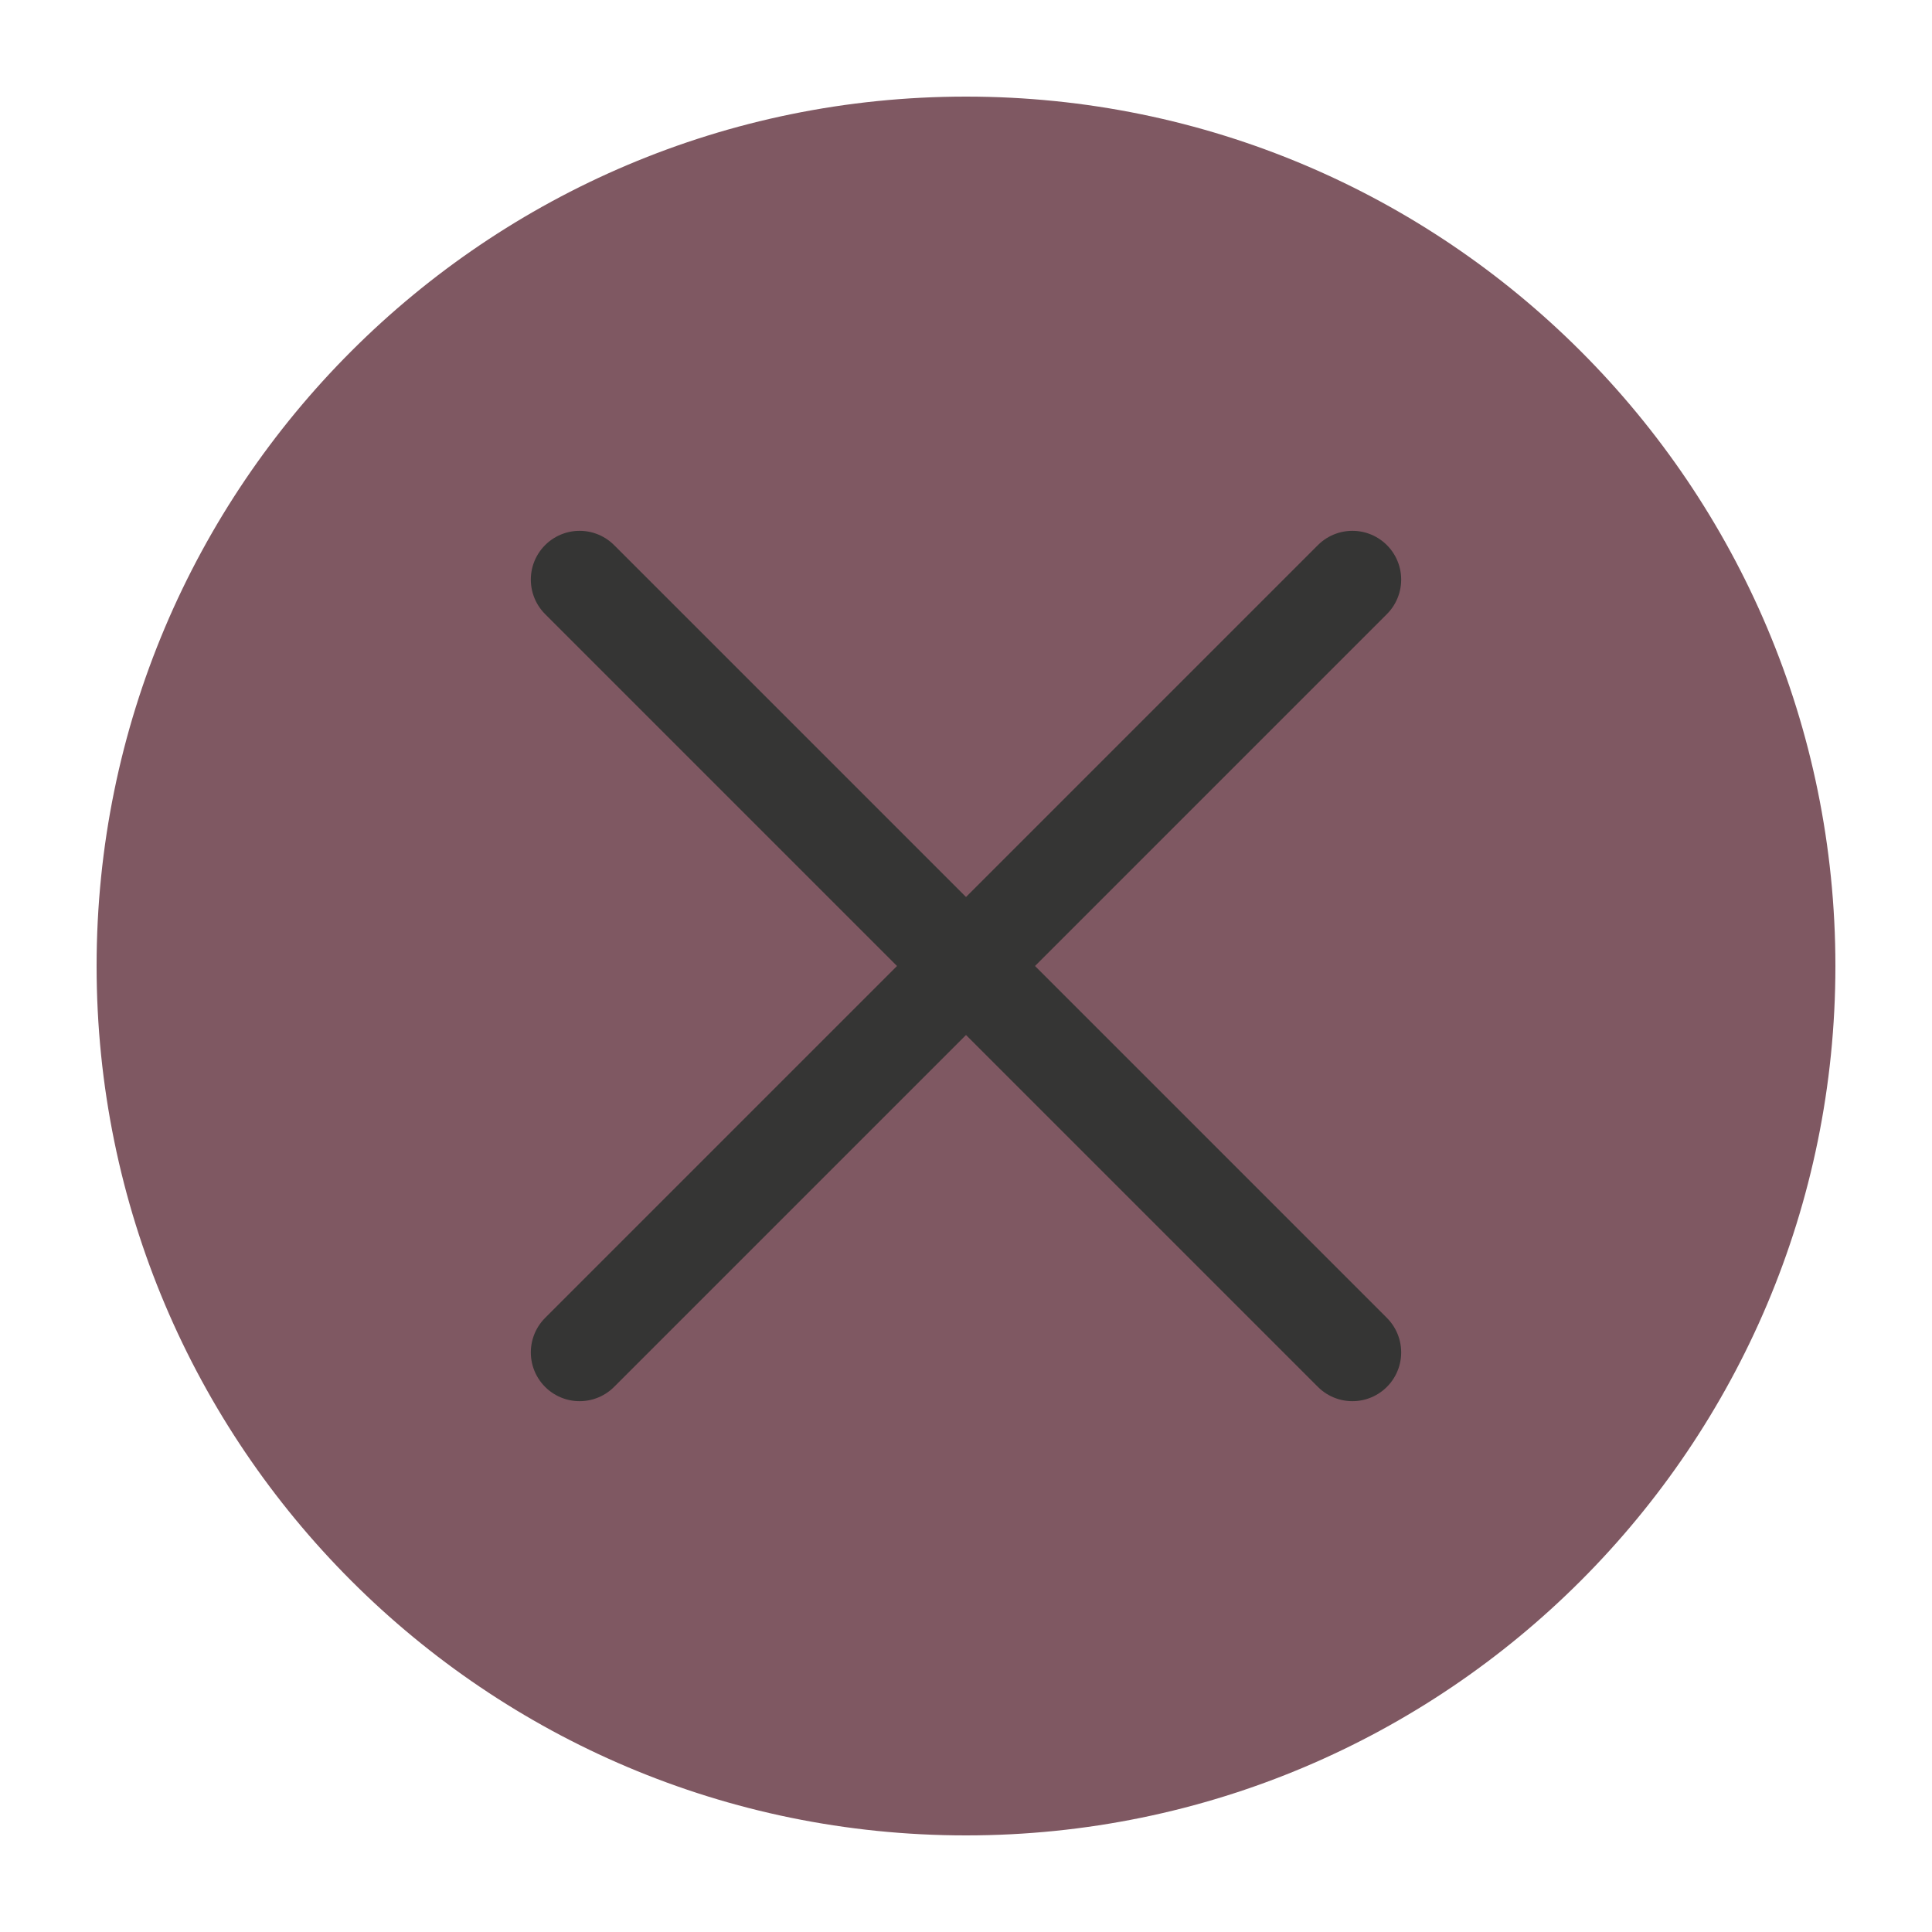
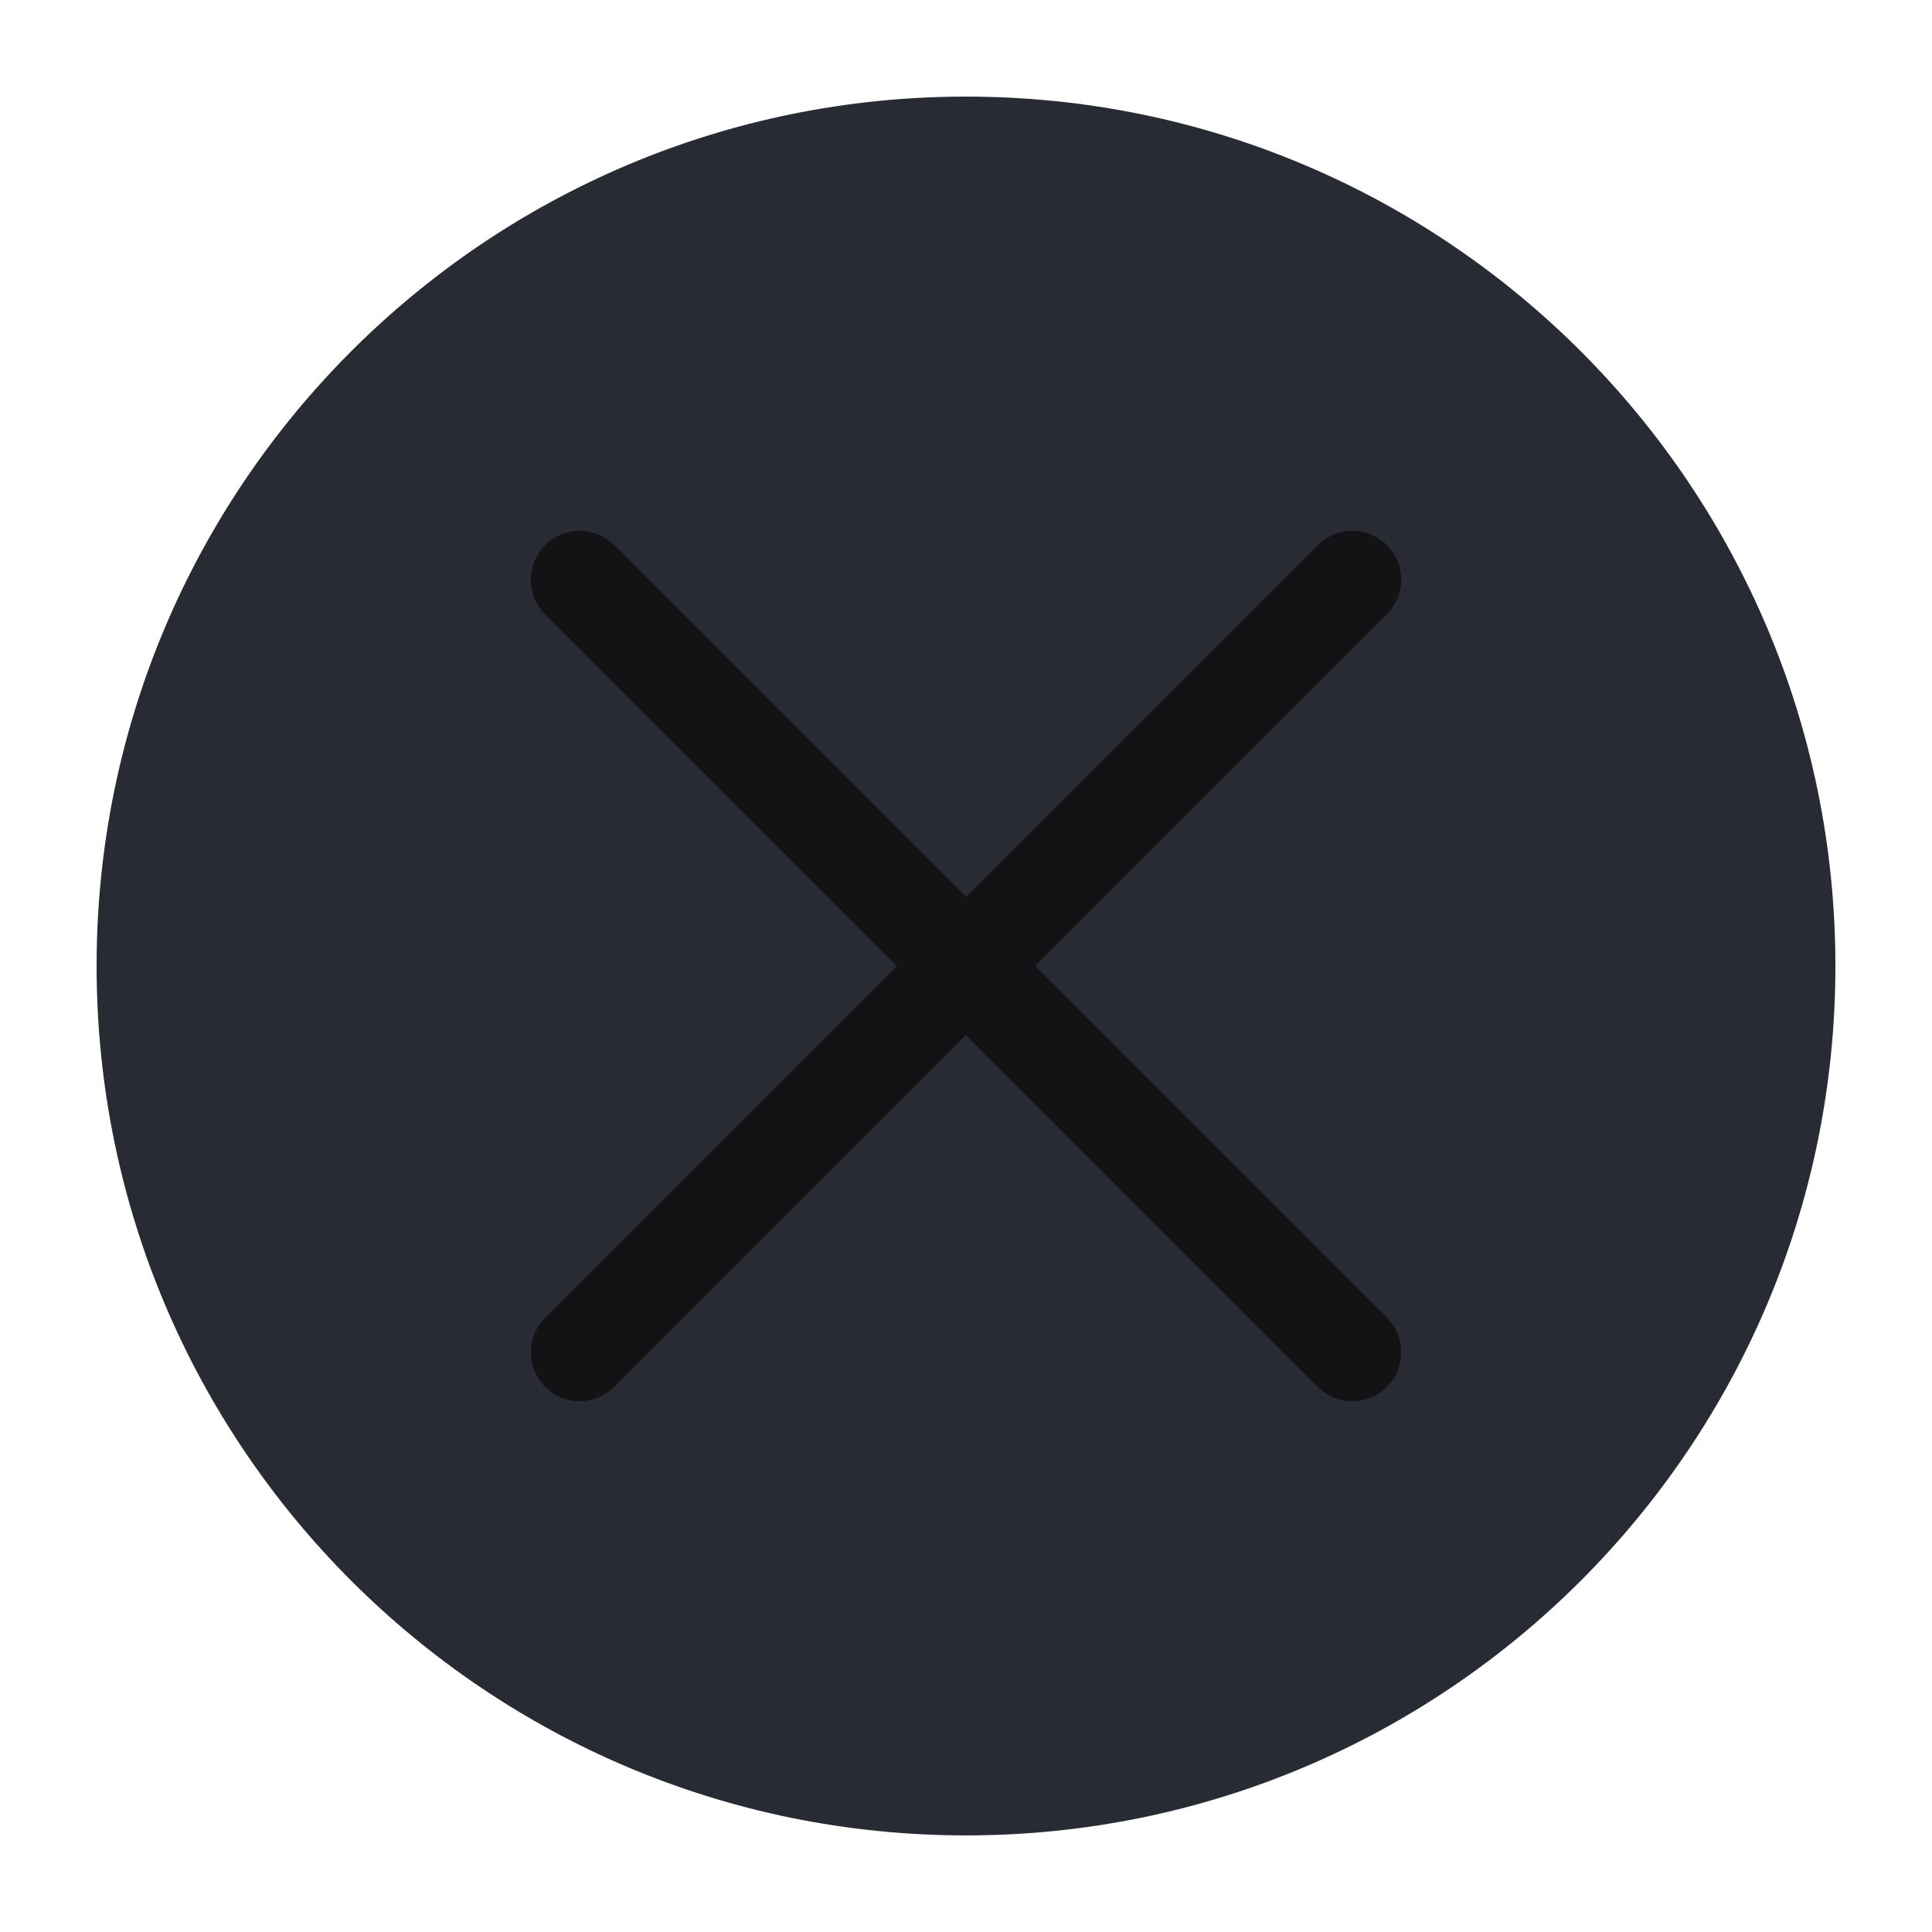
<svg xmlns="http://www.w3.org/2000/svg" viewBox="0 0 50 50" version="1.2" baseProfile="tiny">
  <defs>
</defs>
  <g fill="none" stroke="black" stroke-width="1" fill-rule="evenodd" stroke-linecap="square" stroke-linejoin="bevel">
    <g fill="none" stroke="#000000" stroke-opacity="1" stroke-width="1" stroke-linecap="square" stroke-linejoin="bevel" transform="matrix(1,0,0,1,0,0)" font-family="Noto Sans" font-size="10" font-weight="400" font-style="normal">
</g>
-     <g fill="#7f5862" fill-opacity="1" stroke="none" transform="matrix(2.5,0,0,2.5,2.5,2.5)" font-family="Noto Sans" font-size="10" font-weight="400" font-style="normal">
+     <g fill="#292b34" fill-opacity="1" stroke="none" transform="matrix(2.5,0,0,2.5,2.5,2.5)" font-family="Noto Sans" font-size="10" font-weight="400" font-style="normal">
      <circle cx="9" cy="9" r="9" />
    </g>
-     <g fill="none" stroke="#353534" stroke-opacity="1" stroke-width="1.01" stroke-linecap="round" stroke-linejoin="miter" stroke-miterlimit="2" transform="matrix(2.5,0,0,2.5,2.5,2.5)" font-family="Noto Sans" font-size="10" font-weight="400" font-style="normal">
+     <g fill="none" stroke="#141215" stroke-opacity="1" stroke-width="1.01" stroke-linecap="round" stroke-linejoin="miter" stroke-miterlimit="2" transform="matrix(2.5,0,0,2.5,2.5,2.5)" font-family="Noto Sans" font-size="10" font-weight="400" font-style="normal">
      <polyline fill="none" vector-effect="none" points="5,5 13,13 " />
      <polyline fill="none" vector-effect="none" points="13,5 5,13 " />
    </g>
    <g fill="none" stroke="#000000" stroke-opacity="1" stroke-width="1" stroke-linecap="square" stroke-linejoin="bevel" transform="matrix(1,0,0,1,0,0)" font-family="Noto Sans" font-size="10" font-weight="400" font-style="normal">
</g>
  </g>
</svg>
